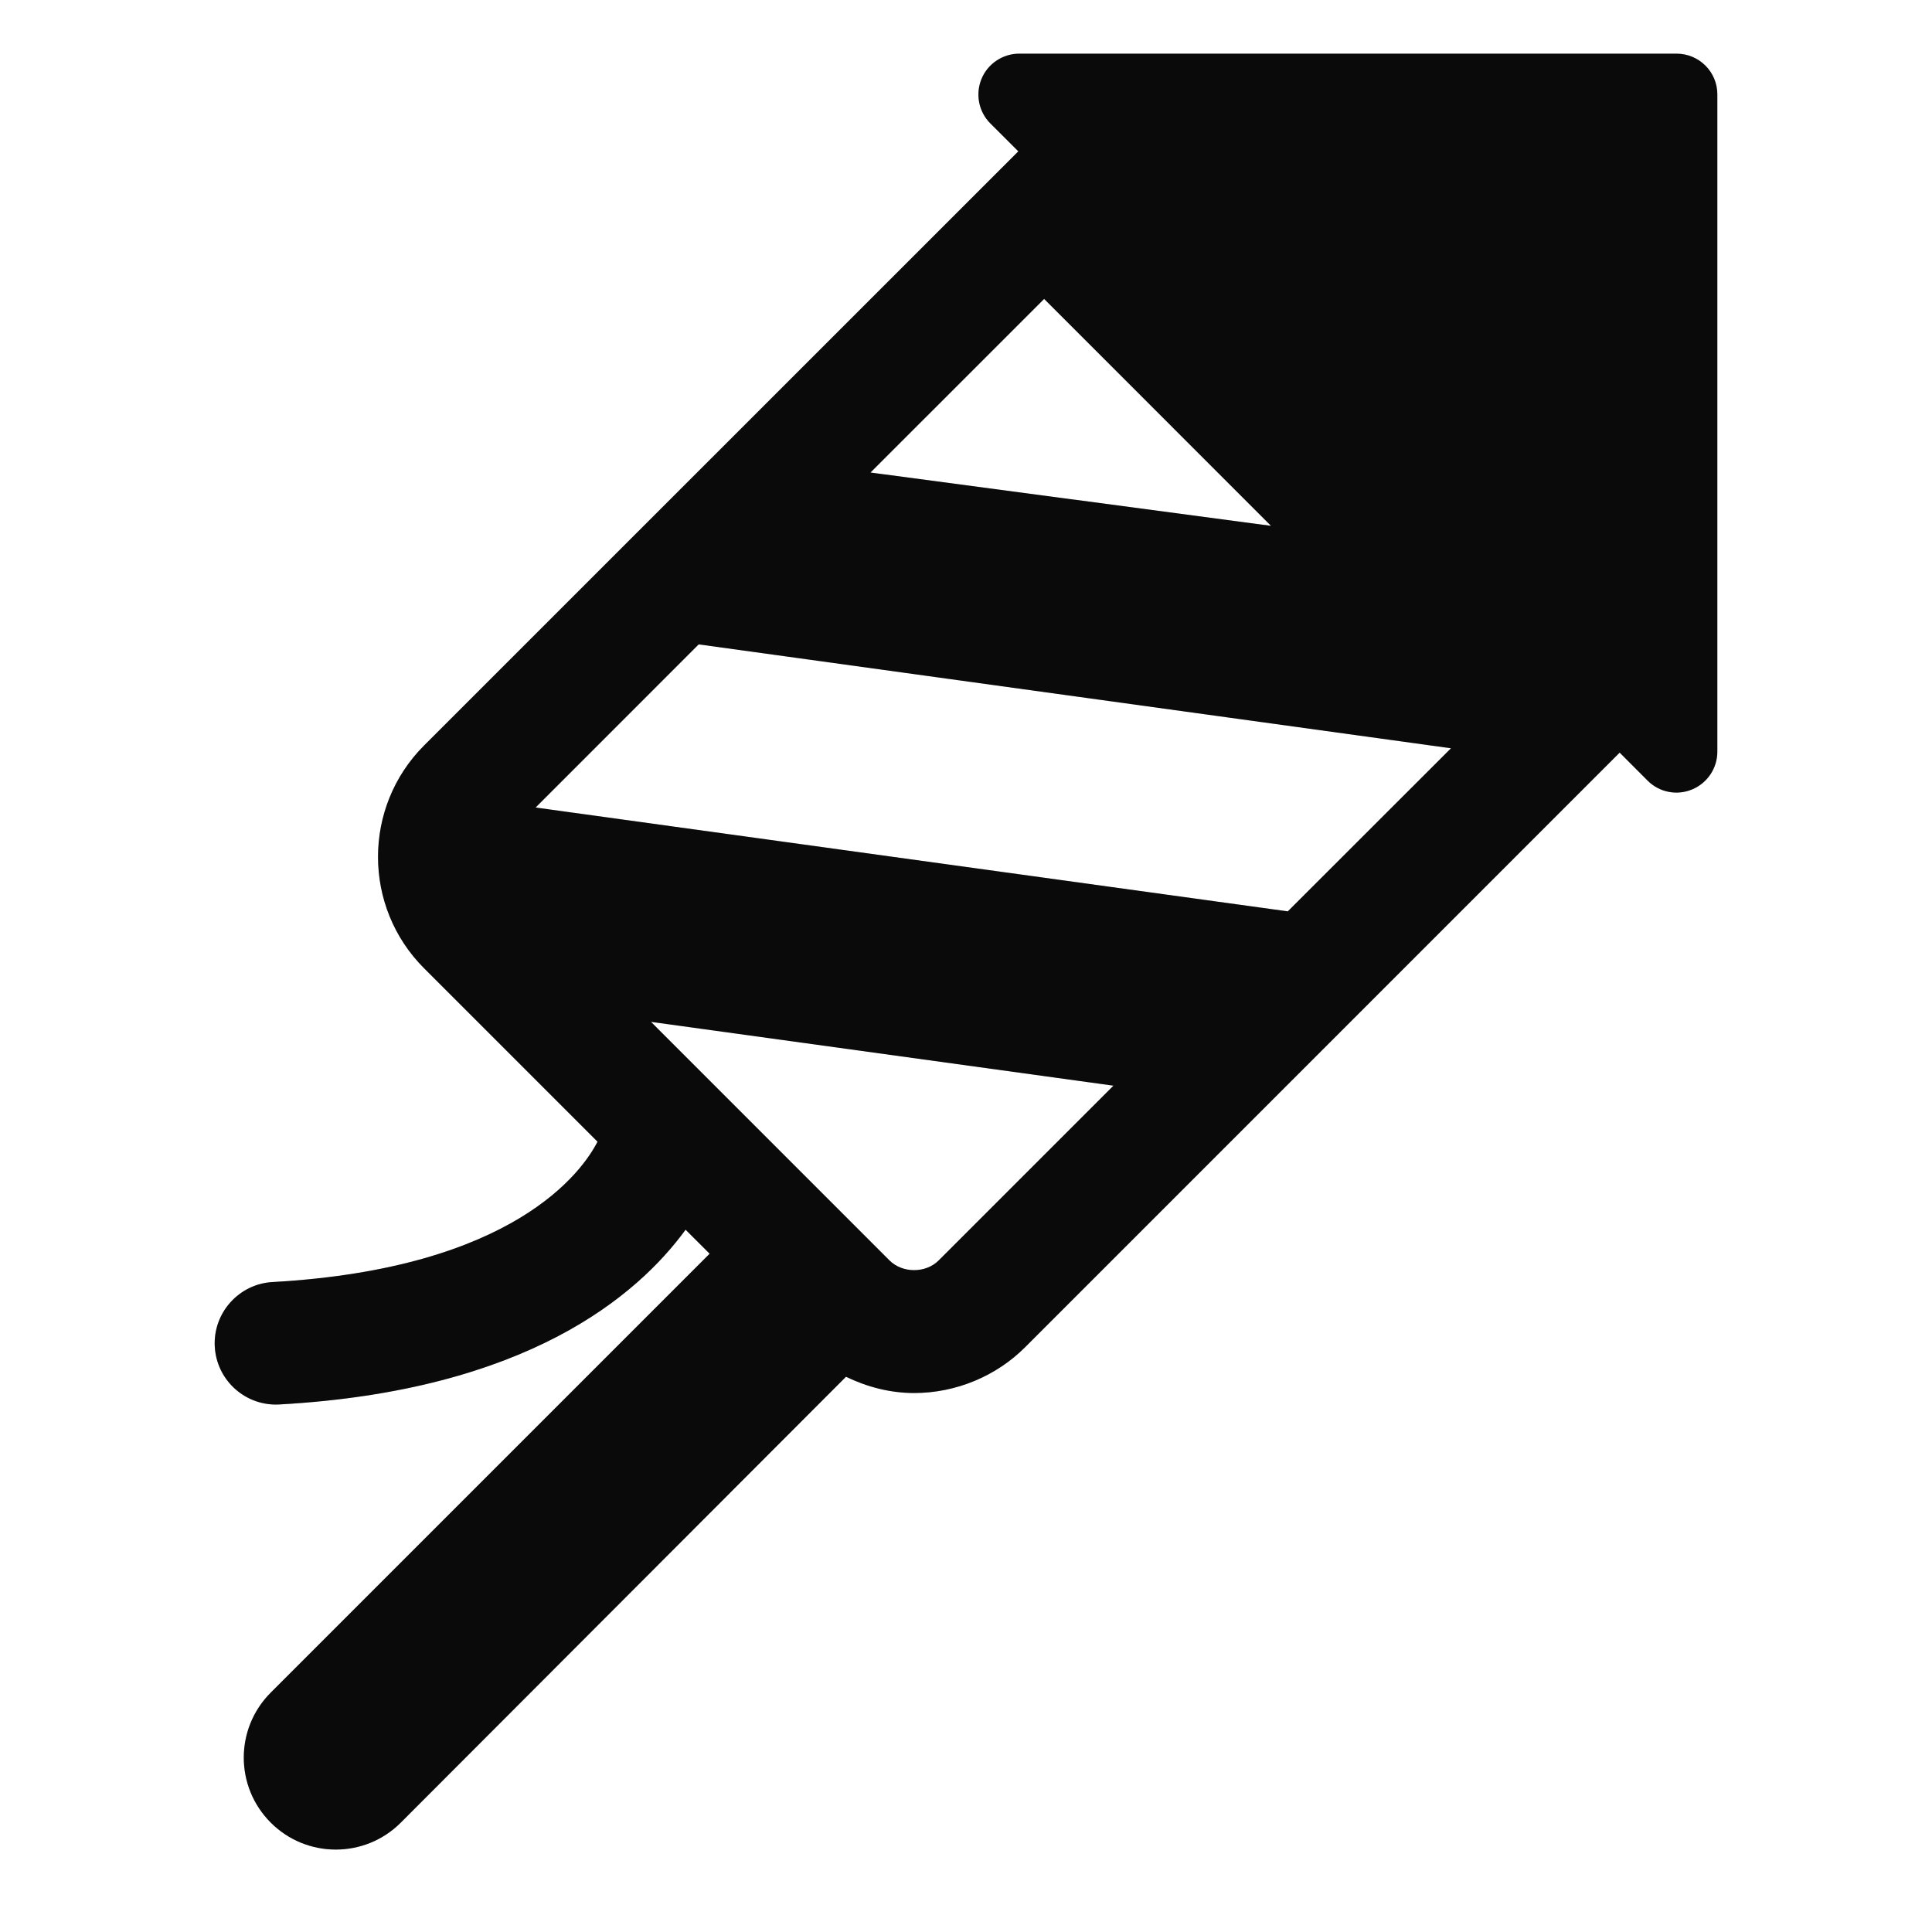
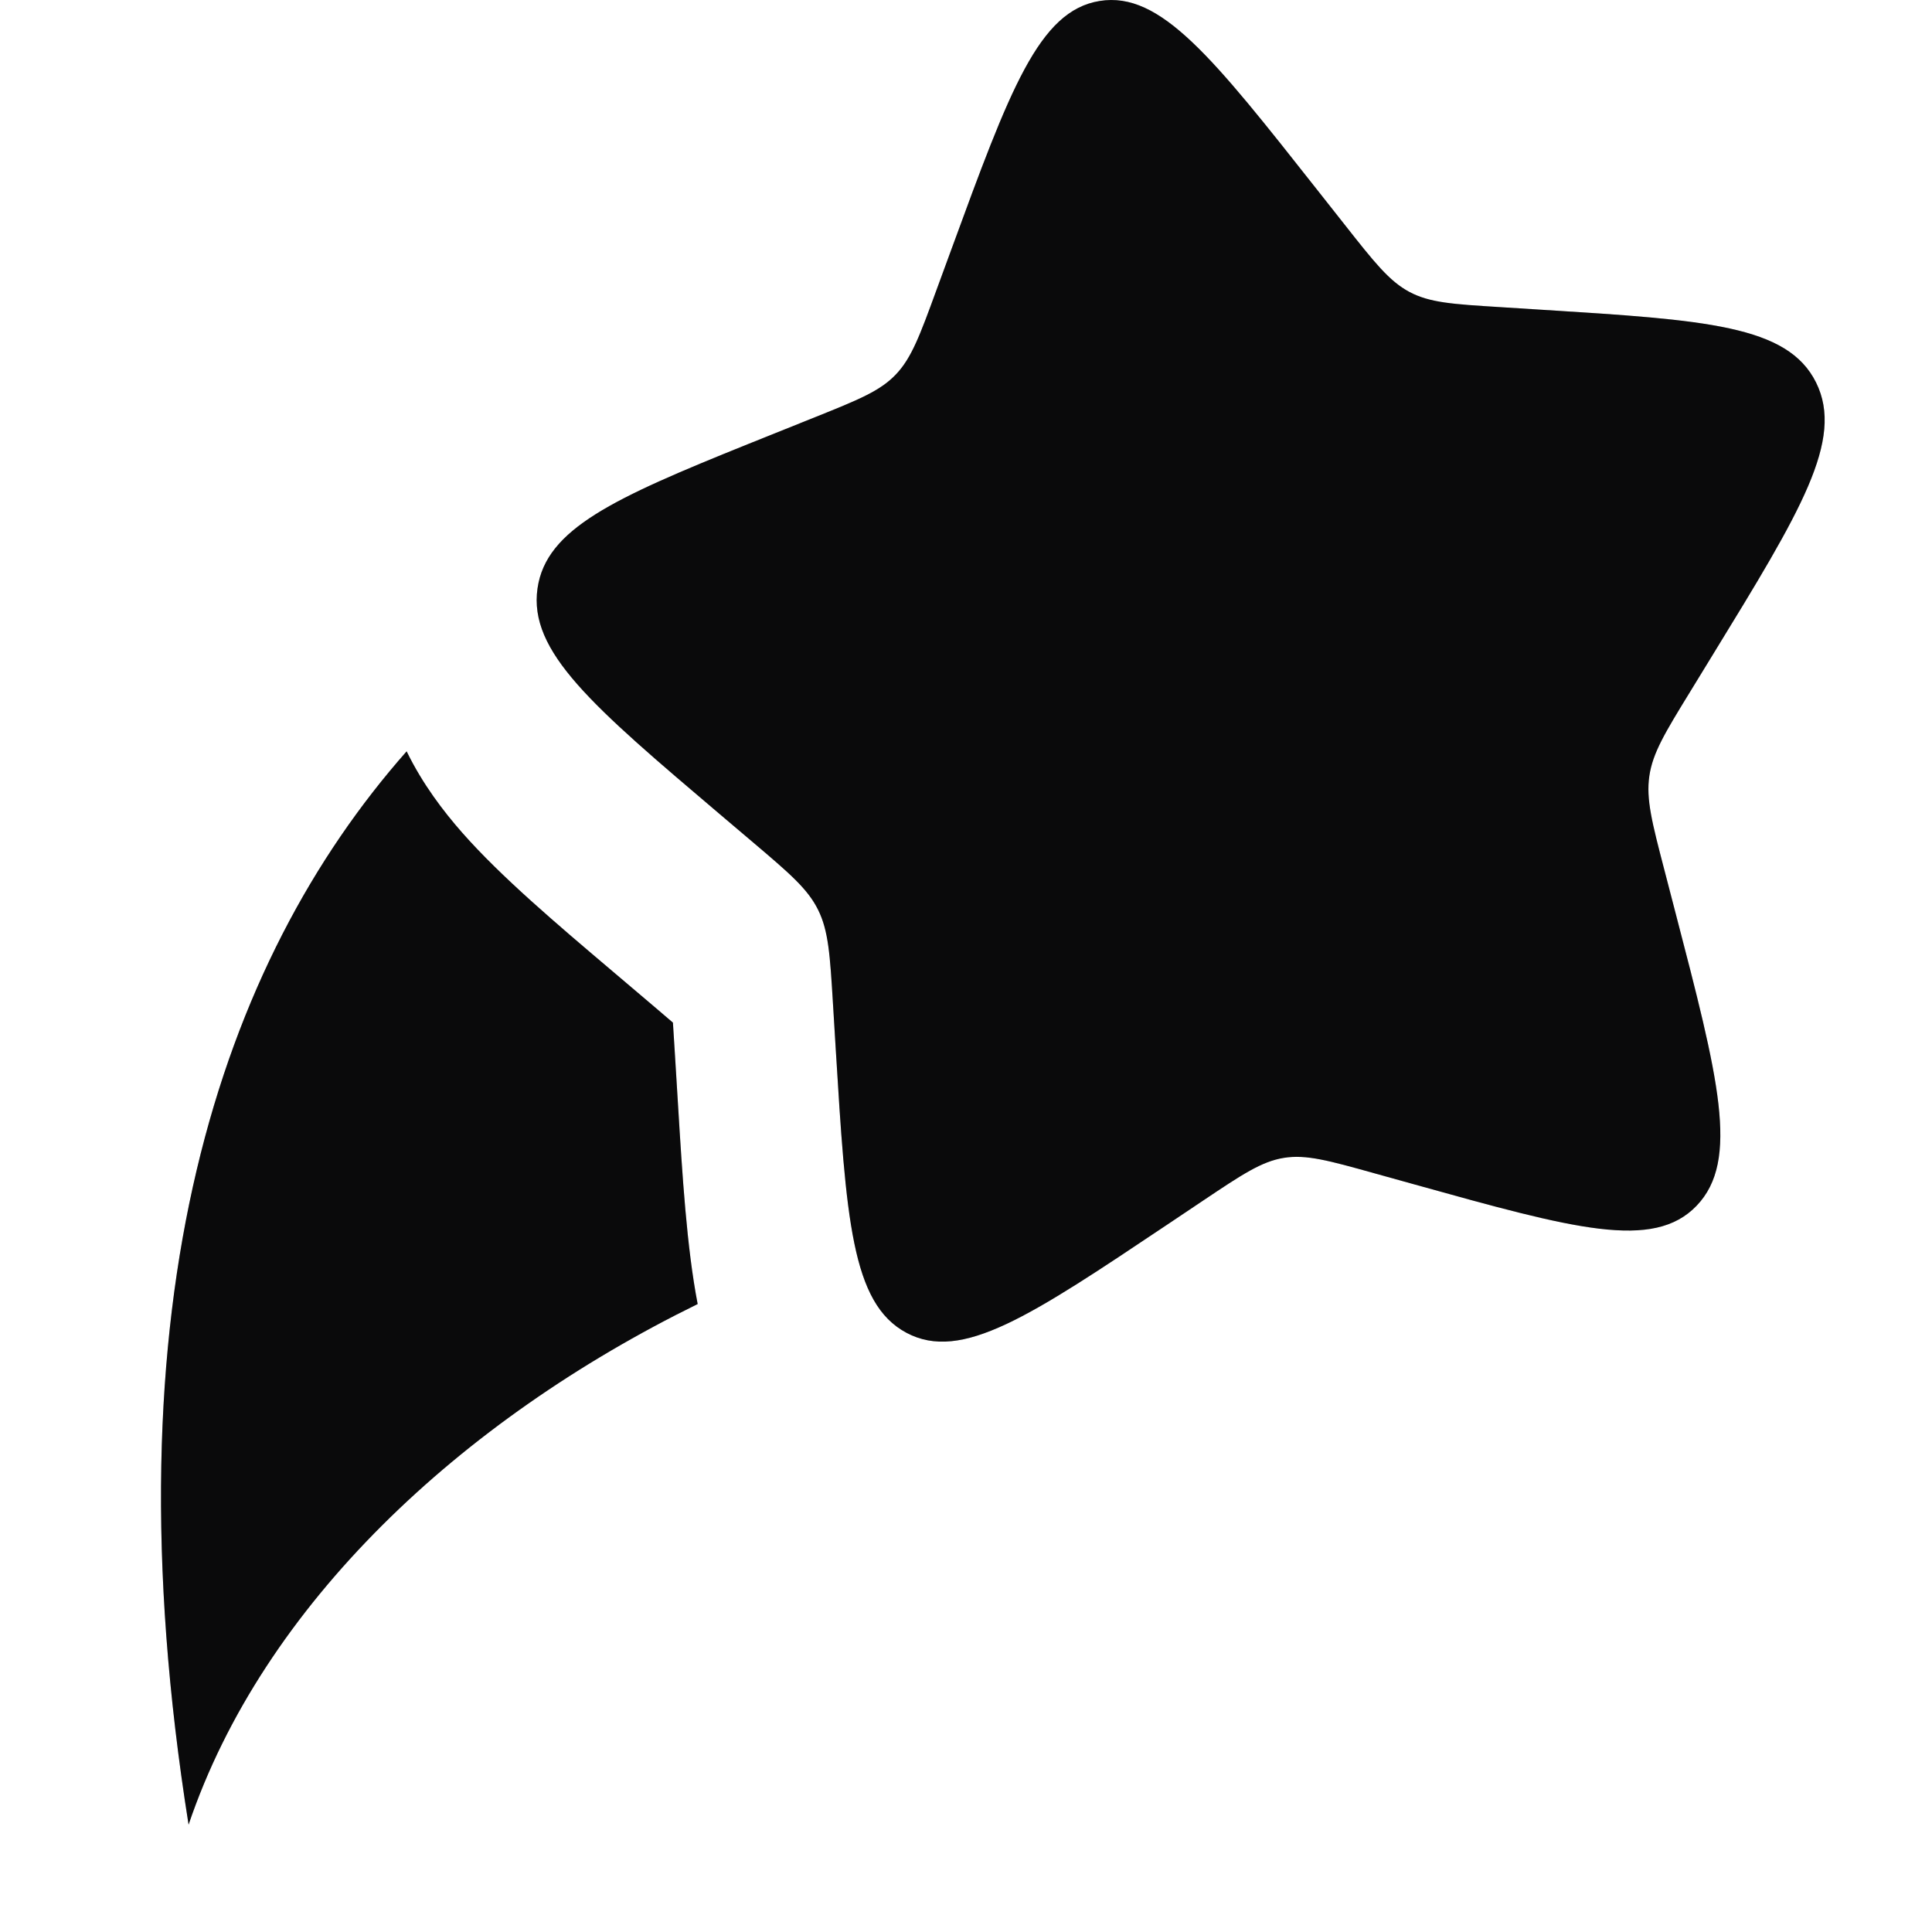
<svg xmlns="http://www.w3.org/2000/svg" width="36" height="36" viewBox="0 0 36 36" fill="none">
-   <path d="M31.24 1H18.992C18.686 1 18.406 1.186 18.289 1.47C18.172 1.754 18.236 2.082 18.453 2.299L18.975 2.82L7.901 13.892C6.758 15.037 6.758 16.898 7.901 18.041L11.134 21.274C10.851 21.826 9.581 23.637 5.079 23.889C4.449 23.924 3.967 24.467 4.002 25.093C4.036 25.702 4.54 26.172 5.142 26.172C5.164 26.172 5.185 26.171 5.207 26.17C9.811 25.914 11.879 24.143 12.775 22.914L13.223 23.361L5.045 31.539C4.375 32.21 4.375 33.291 5.045 33.962C5.38 34.297 5.818 34.464 6.257 34.464C6.695 34.464 7.134 34.297 7.468 33.962L15.764 25.654C16.158 25.844 16.585 25.957 17.034 25.957C17.806 25.957 18.564 25.646 19.109 25.096L30.18 14.024L30.701 14.546C30.918 14.764 31.246 14.829 31.53 14.71C31.814 14.592 32 14.314 32 14.008V1.761C32.002 1.341 31.661 1 31.24 1ZM19.456 5.57L23.683 9.798L16.22 8.805L19.456 5.57ZM17.492 23.485C17.25 23.728 16.816 23.728 16.573 23.485L12.13 19.041L20.747 20.23L17.492 23.485ZM23.996 16.982L9.98 15.047L13.019 12.007L27.037 13.943L23.996 16.982Z" fill="#0C0C0E" />
-   <path d="M31.24 1H18.992C18.686 1 18.406 1.186 18.289 1.47C18.172 1.754 18.236 2.082 18.453 2.299L18.975 2.82L7.901 13.892C6.758 15.037 6.758 16.898 7.901 18.041L11.134 21.274C10.851 21.826 9.581 23.637 5.079 23.889C4.449 23.924 3.967 24.467 4.002 25.093C4.036 25.702 4.54 26.172 5.142 26.172C5.164 26.172 5.185 26.171 5.207 26.17C9.811 25.914 11.879 24.143 12.775 22.914L13.223 23.361L5.045 31.539C4.375 32.21 4.375 33.291 5.045 33.962C5.38 34.297 5.818 34.464 6.257 34.464C6.695 34.464 7.134 34.297 7.468 33.962L15.764 25.654C16.158 25.844 16.585 25.957 17.034 25.957C17.806 25.957 18.564 25.646 19.109 25.096L30.18 14.024L30.701 14.546C30.918 14.764 31.246 14.829 31.53 14.71C31.814 14.592 32 14.314 32 14.008V1.761C32.002 1.341 31.661 1 31.24 1ZM19.456 5.57L23.683 9.798L16.22 8.805L19.456 5.57ZM17.492 23.485C17.25 23.728 16.816 23.728 16.573 23.485L12.13 19.041L20.747 20.23L17.492 23.485ZM23.996 16.982L9.98 15.047L13.019 12.007L27.037 13.943L23.996 16.982Z" fill="black" fill-opacity="0.2" />
+   <path d="M25.055 4.185L24.55 3.545C22.6 1.072 21.625 -0.165 20.491 0.018C19.356 0.2 18.814 1.681 17.729 4.643L17.448 5.409C17.14 6.251 16.986 6.672 16.69 6.981C16.395 7.289 15.991 7.451 15.184 7.775L14.449 8.07L13.933 8.277C11.435 9.284 10.177 9.854 10.016 10.962C9.845 12.143 11.036 13.154 13.418 15.176L14.035 15.699C14.712 16.274 15.05 16.561 15.244 16.953C15.438 17.344 15.466 17.796 15.521 18.699L15.571 19.521C15.766 22.699 15.863 24.288 16.891 24.835C17.92 25.383 19.198 24.527 21.756 22.815L22.417 22.372C23.144 21.885 23.507 21.642 23.923 21.575C24.338 21.508 24.759 21.625 25.601 21.86L26.367 22.073C29.327 22.897 30.808 23.309 31.615 22.466C32.422 21.623 32.021 20.083 31.219 17.003L31.012 16.206C30.784 15.331 30.67 14.893 30.733 14.46C30.796 14.027 31.028 13.648 31.493 12.89L31.916 12.199C33.551 9.531 34.369 8.197 33.84 7.128C33.31 6.059 31.783 5.963 28.731 5.772L27.941 5.722C27.073 5.668 26.64 5.641 26.263 5.44C25.886 5.239 25.609 4.888 25.055 4.185Z" fill="#0C0C0E" />
+   <path d="M25.055 4.185L24.55 3.545C22.6 1.072 21.625 -0.165 20.491 0.018C19.356 0.2 18.814 1.681 17.729 4.643L17.448 5.409C17.14 6.251 16.986 6.672 16.69 6.981C16.395 7.289 15.991 7.451 15.184 7.775L14.449 8.07L13.933 8.277C11.435 9.284 10.177 9.854 10.016 10.962C9.845 12.143 11.036 13.154 13.418 15.176L14.035 15.699C14.712 16.274 15.05 16.561 15.244 16.953C15.438 17.344 15.466 17.796 15.521 18.699L15.571 19.521C15.766 22.699 15.863 24.288 16.891 24.835C17.92 25.383 19.198 24.527 21.756 22.815L22.417 22.372C23.144 21.885 23.507 21.642 23.923 21.575C24.338 21.508 24.759 21.625 25.601 21.86L26.367 22.073C29.327 22.897 30.808 23.309 31.615 22.466C32.422 21.623 32.021 20.083 31.219 17.003L31.012 16.206C30.784 15.331 30.67 14.893 30.733 14.46C30.796 14.027 31.028 13.648 31.493 12.89L31.916 12.199C33.551 9.531 34.369 8.197 33.84 7.128C33.31 6.059 31.783 5.963 28.731 5.772L27.941 5.722C27.073 5.668 26.64 5.641 26.263 5.44C25.886 5.239 25.609 4.888 25.055 4.185Z" fill="black" fill-opacity="0.2" />
+   <path d="M13 24.299C8.58 26.466 4.901 29.899 3.514 34C1.957 24.23 4.116 17.921 7.577 14C7.875 14.612 8.263 15.118 8.611 15.514C9.335 16.337 10.374 17.217 11.429 18.111L12.188 18.755C12.332 18.877 12.444 18.972 12.539 19.055C12.548 19.188 12.558 19.344 12.57 19.546L12.632 20.554C12.715 21.913 12.796 23.24 13 24.299Z" fill="#0C0C0E" />
+   <path d="M13 24.299C8.58 26.466 4.901 29.899 3.514 34C1.957 24.23 4.116 17.921 7.577 14C7.875 14.612 8.263 15.118 8.611 15.514C9.335 16.337 10.374 17.217 11.429 18.111L12.188 18.755C12.332 18.877 12.444 18.972 12.539 19.055C12.548 19.188 12.558 19.344 12.57 19.546L12.632 20.554C12.715 21.913 12.796 23.24 13 24.299Z" fill="black" fill-opacity="0.2" />
</svg>
